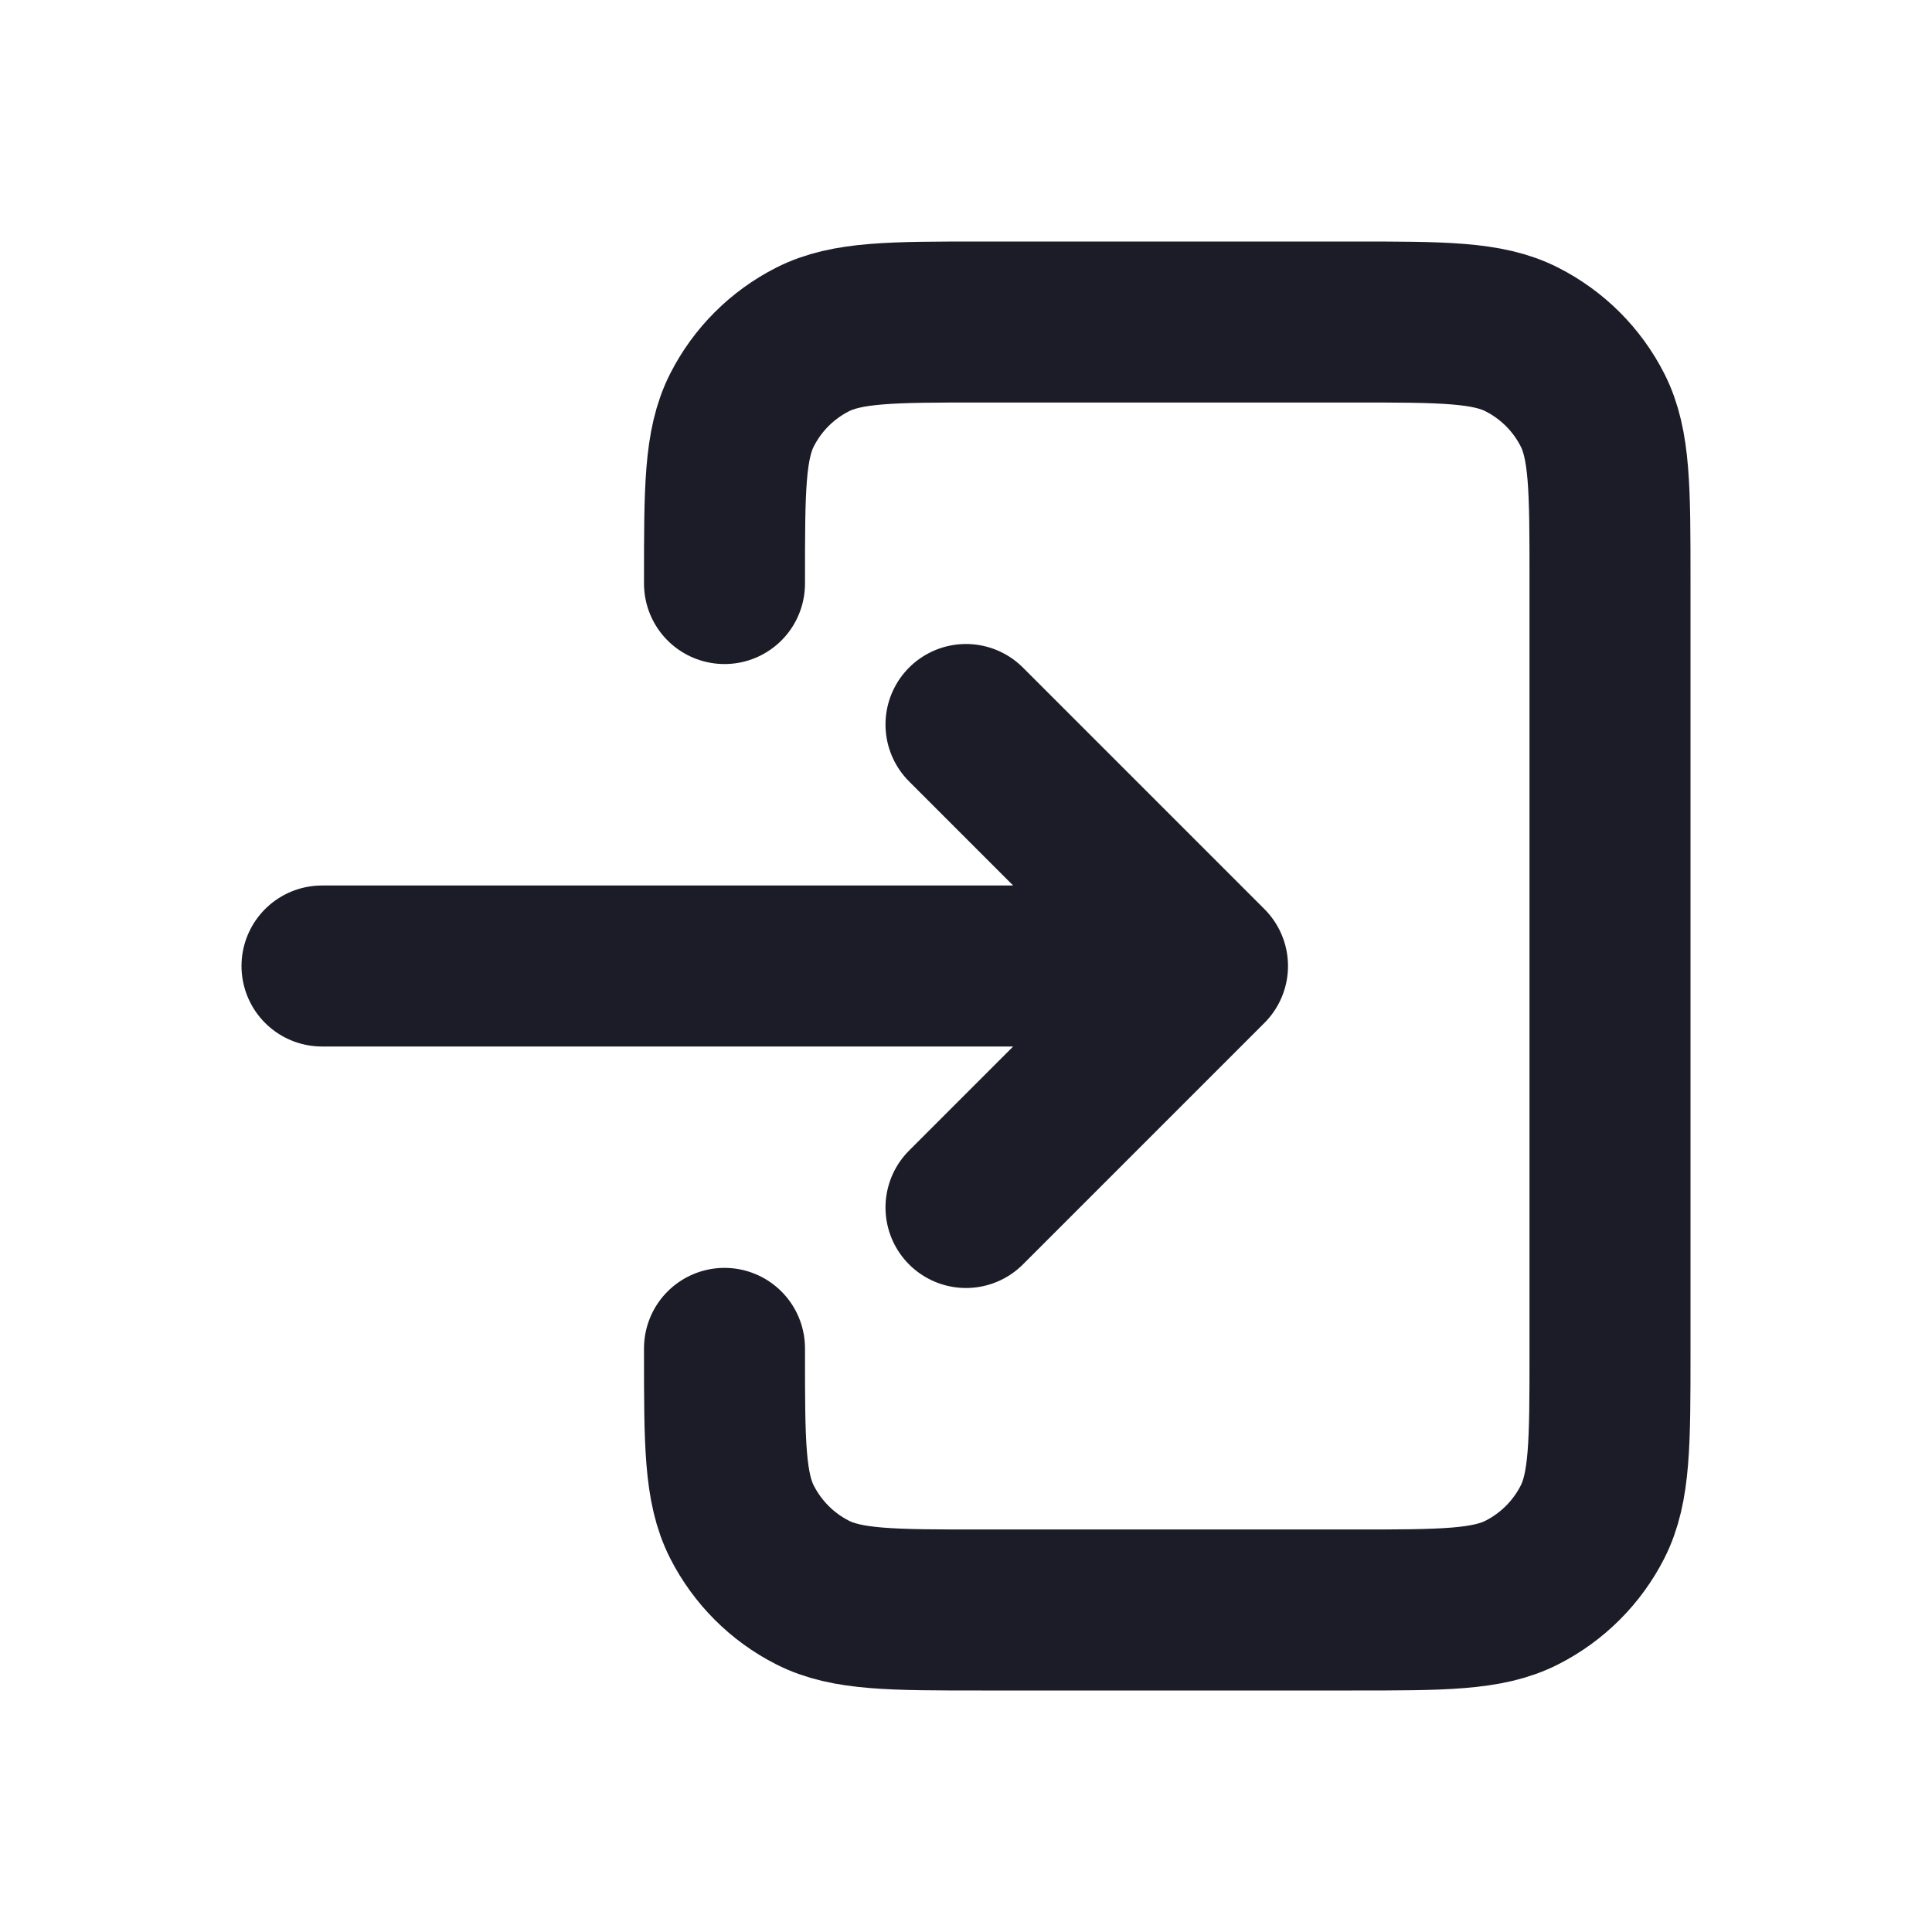
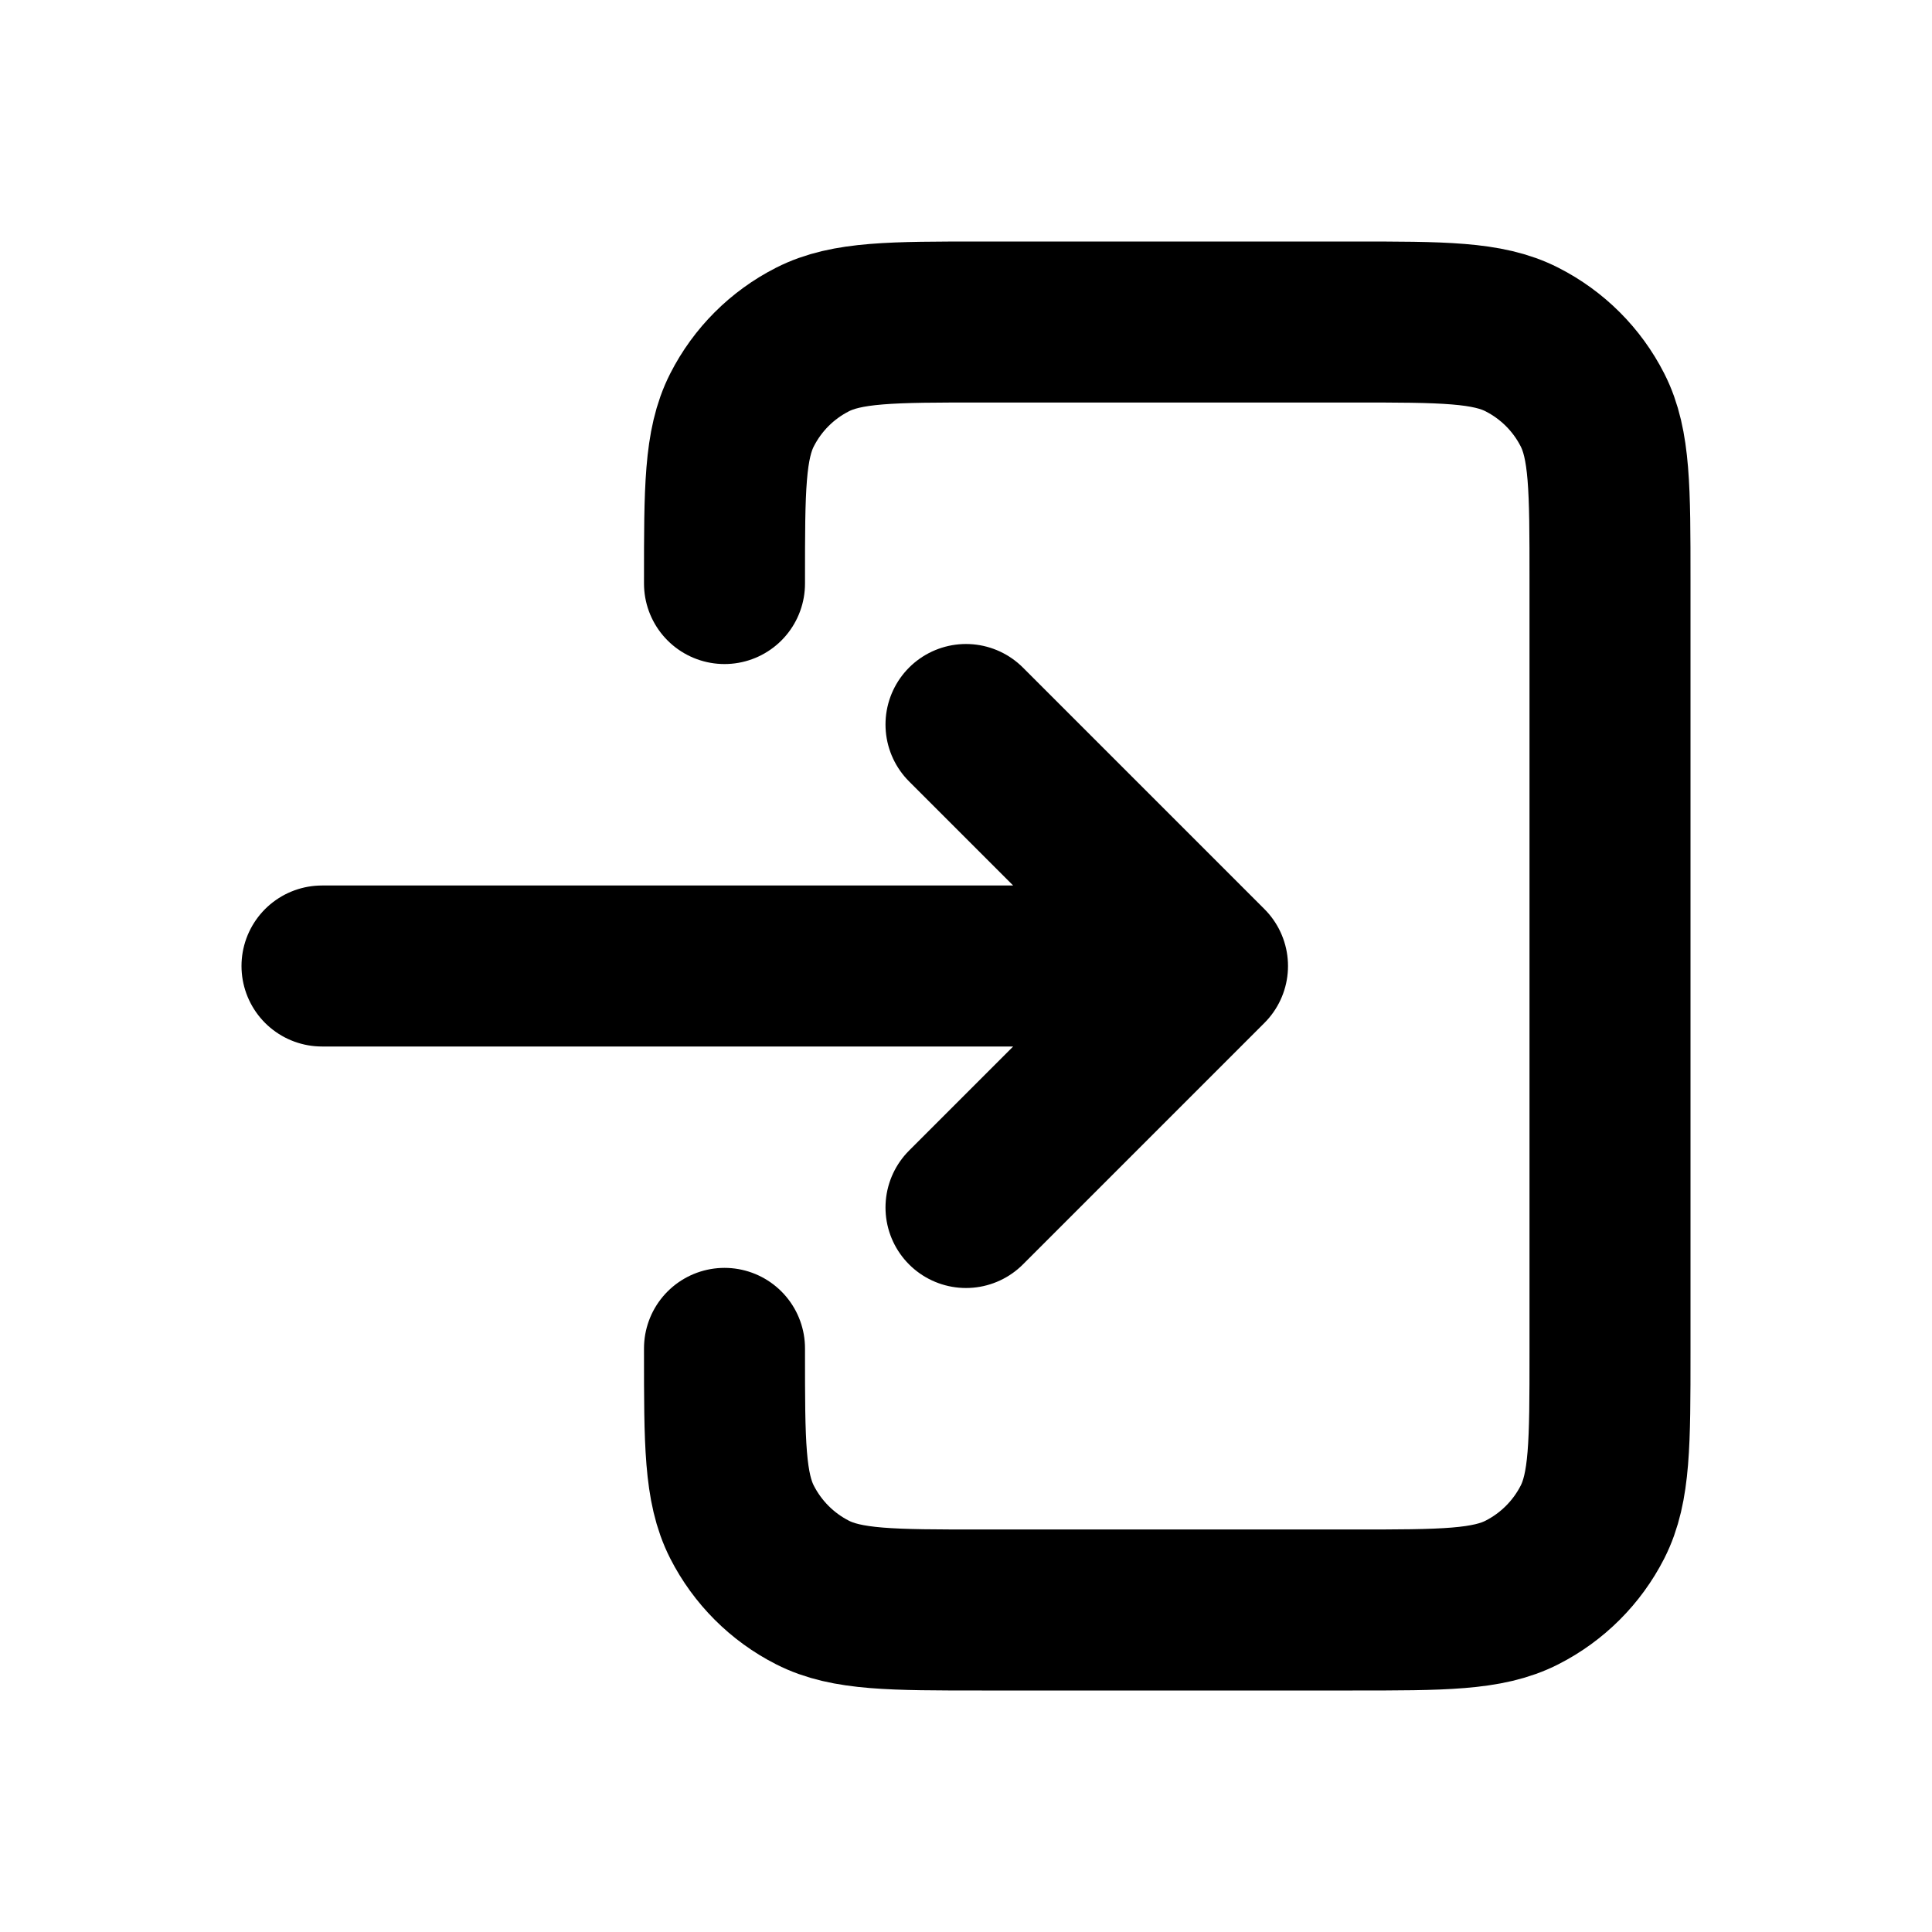
<svg xmlns="http://www.w3.org/2000/svg" width="24" height="24" viewBox="0 0 24 24" fill="none">
-   <path d="M12 15L15 12M15 12L12 9M15 12H4M9 7.249V7.2C9 6.08 9 5.52 9.218 5.092C9.41 4.715 9.715 4.41 10.092 4.218C10.52 4 11.08 4 12.2 4H16.8C17.92 4 18.48 4 18.907 4.218C19.284 4.41 19.59 4.715 19.782 5.092C20 5.519 20 6.079 20 7.197V16.804C20 17.922 20 18.48 19.782 18.908C19.59 19.284 19.284 19.59 18.907 19.782C18.48 20 17.921 20 16.803 20H12.197C11.079 20 10.519 20 10.092 19.782C9.715 19.59 9.41 19.284 9.218 18.908C9 18.48 9 17.92 9 16.8V16.75" stroke="#1C1C28" stroke-width="2" stroke-linecap="round" stroke-linejoin="round" />
+   <path d="M12 15L15 12M15 12L12 9M15 12H4M9 7.249V7.2C9 6.08 9 5.52 9.218 5.092C9.41 4.715 9.715 4.41 10.092 4.218C10.52 4 11.08 4 12.2 4H16.8C17.92 4 18.48 4 18.907 4.218C19.284 4.41 19.59 4.715 19.782 5.092C20 5.519 20 6.079 20 7.197V16.804C20 17.922 20 18.48 19.782 18.908C19.59 19.284 19.284 19.59 18.907 19.782C18.48 20 17.921 20 16.803 20H12.197C11.079 20 10.519 20 10.092 19.782C9.715 19.59 9.41 19.284 9.218 18.908C9 18.48 9 17.92 9 16.8V16.75" stroke="currentColor" stroke-width="2" stroke-linecap="round" stroke-linejoin="round" />
</svg>
